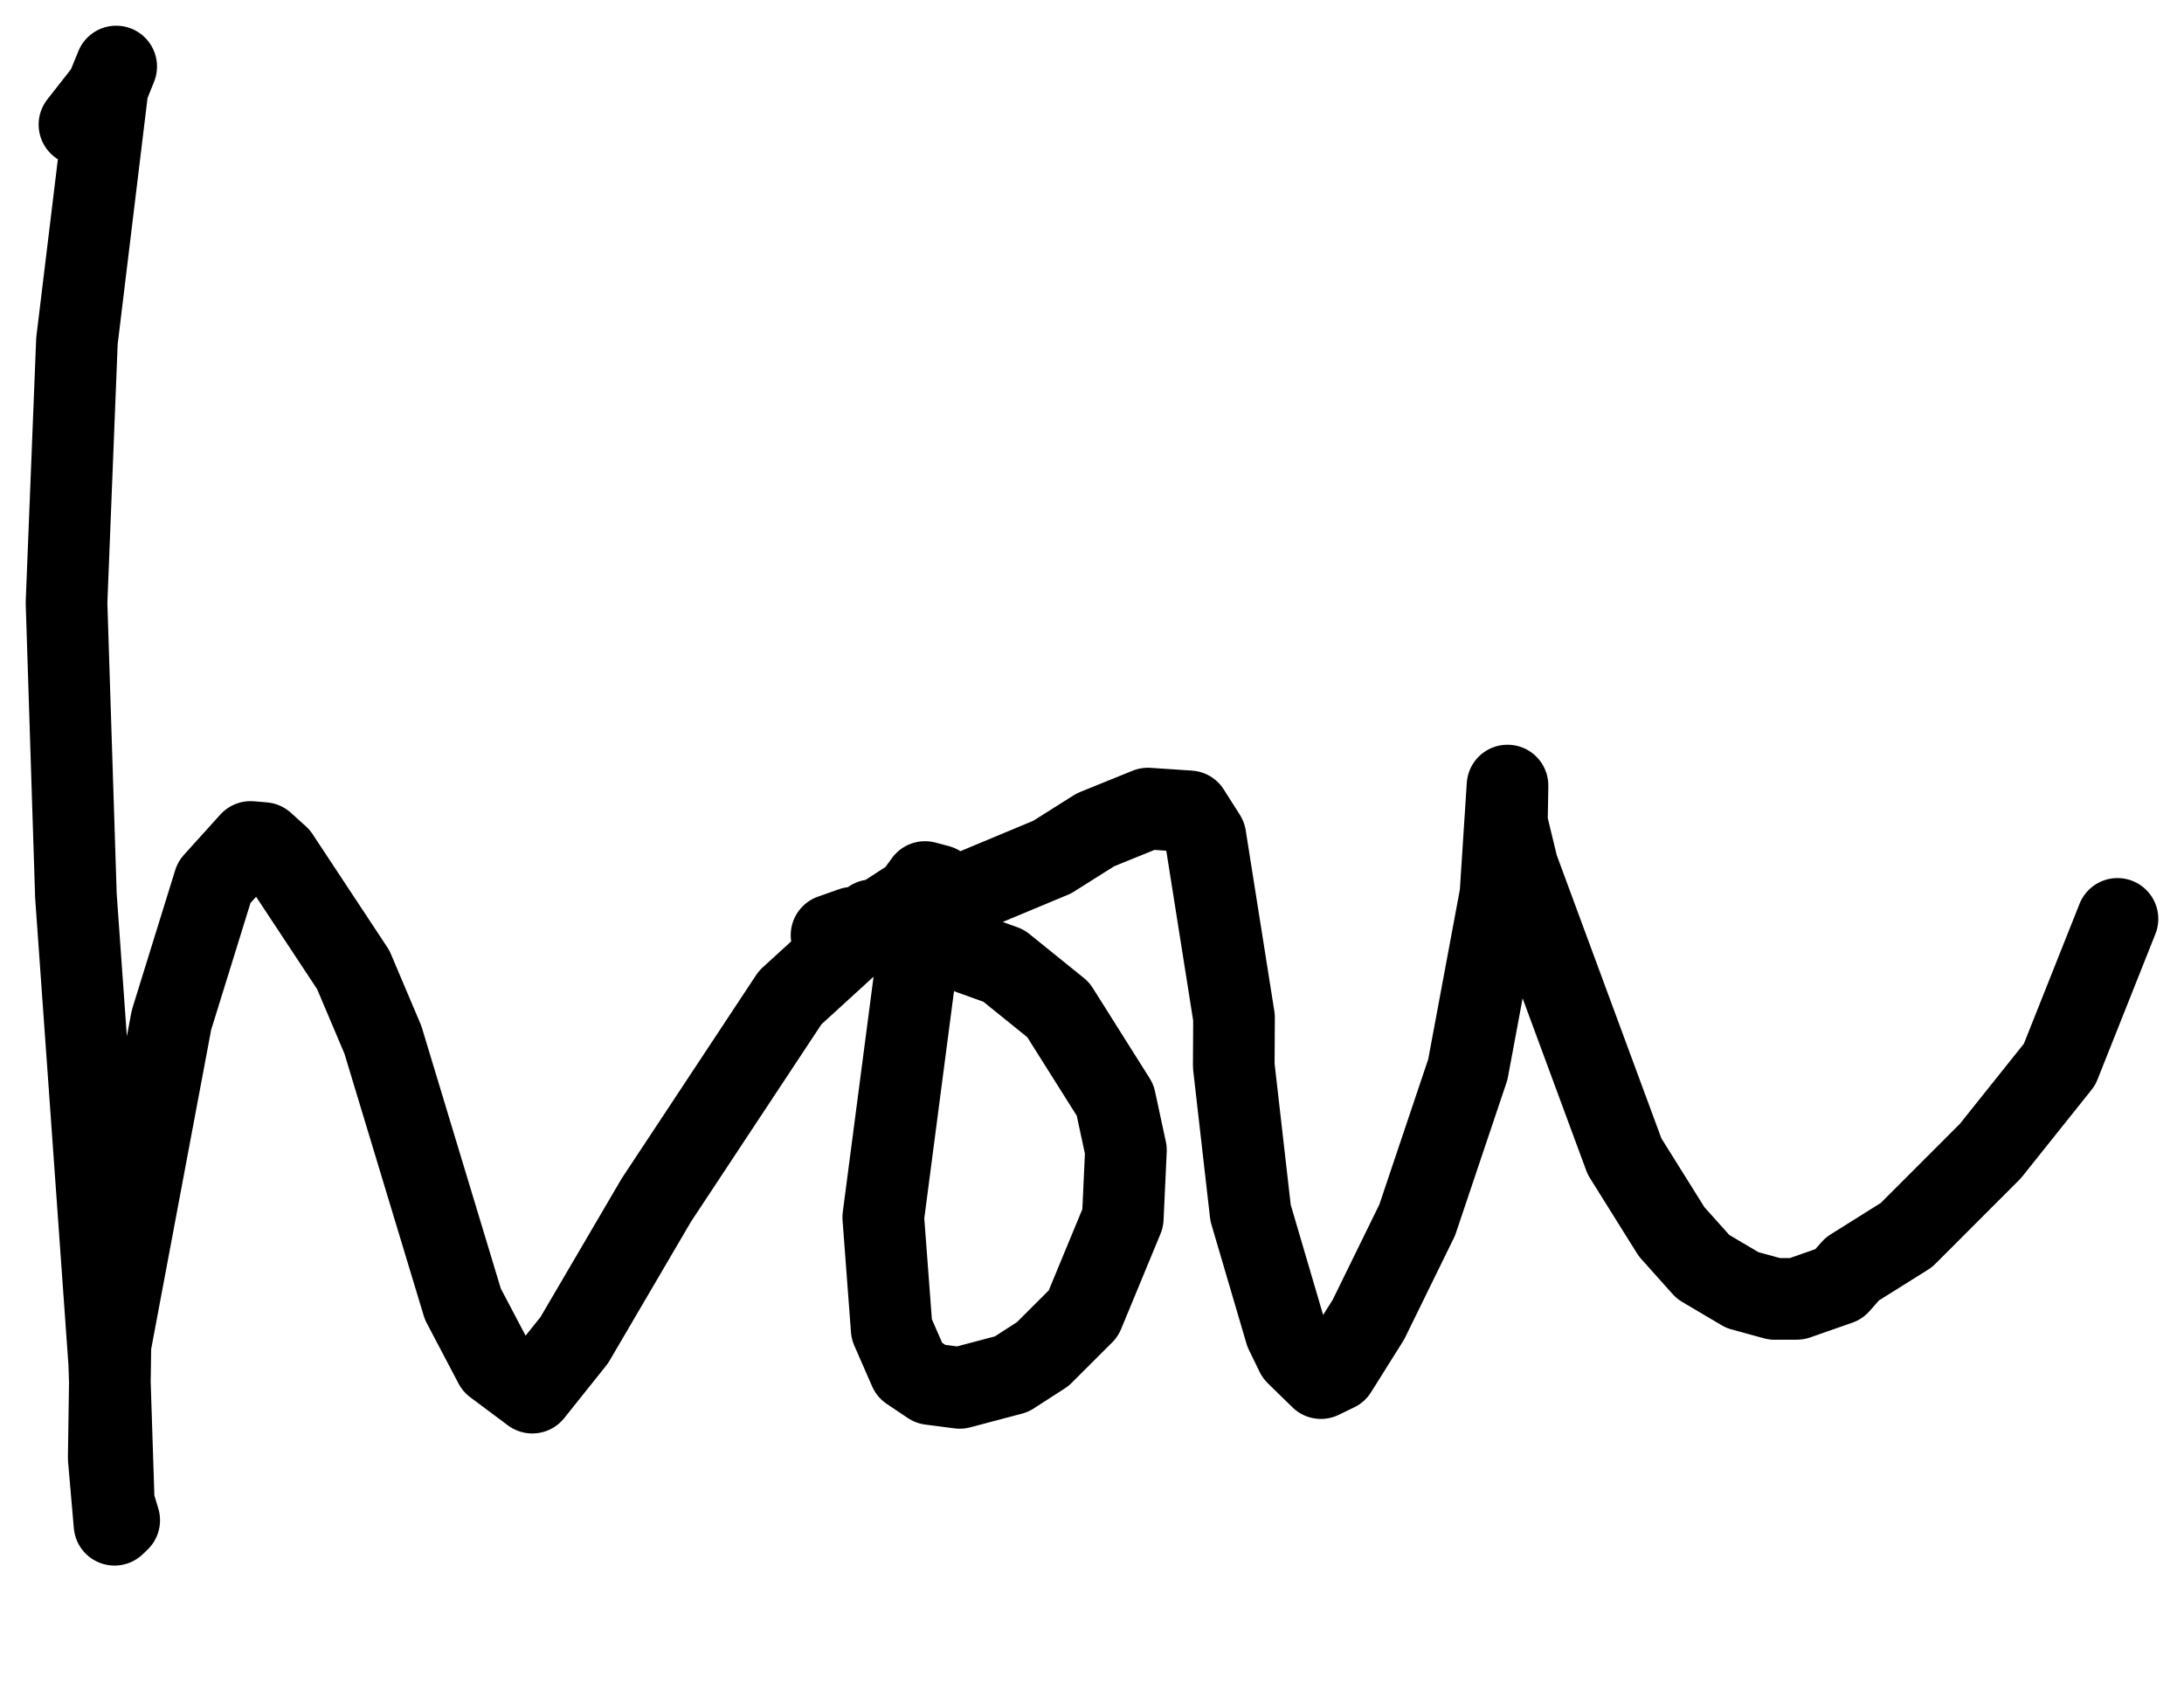
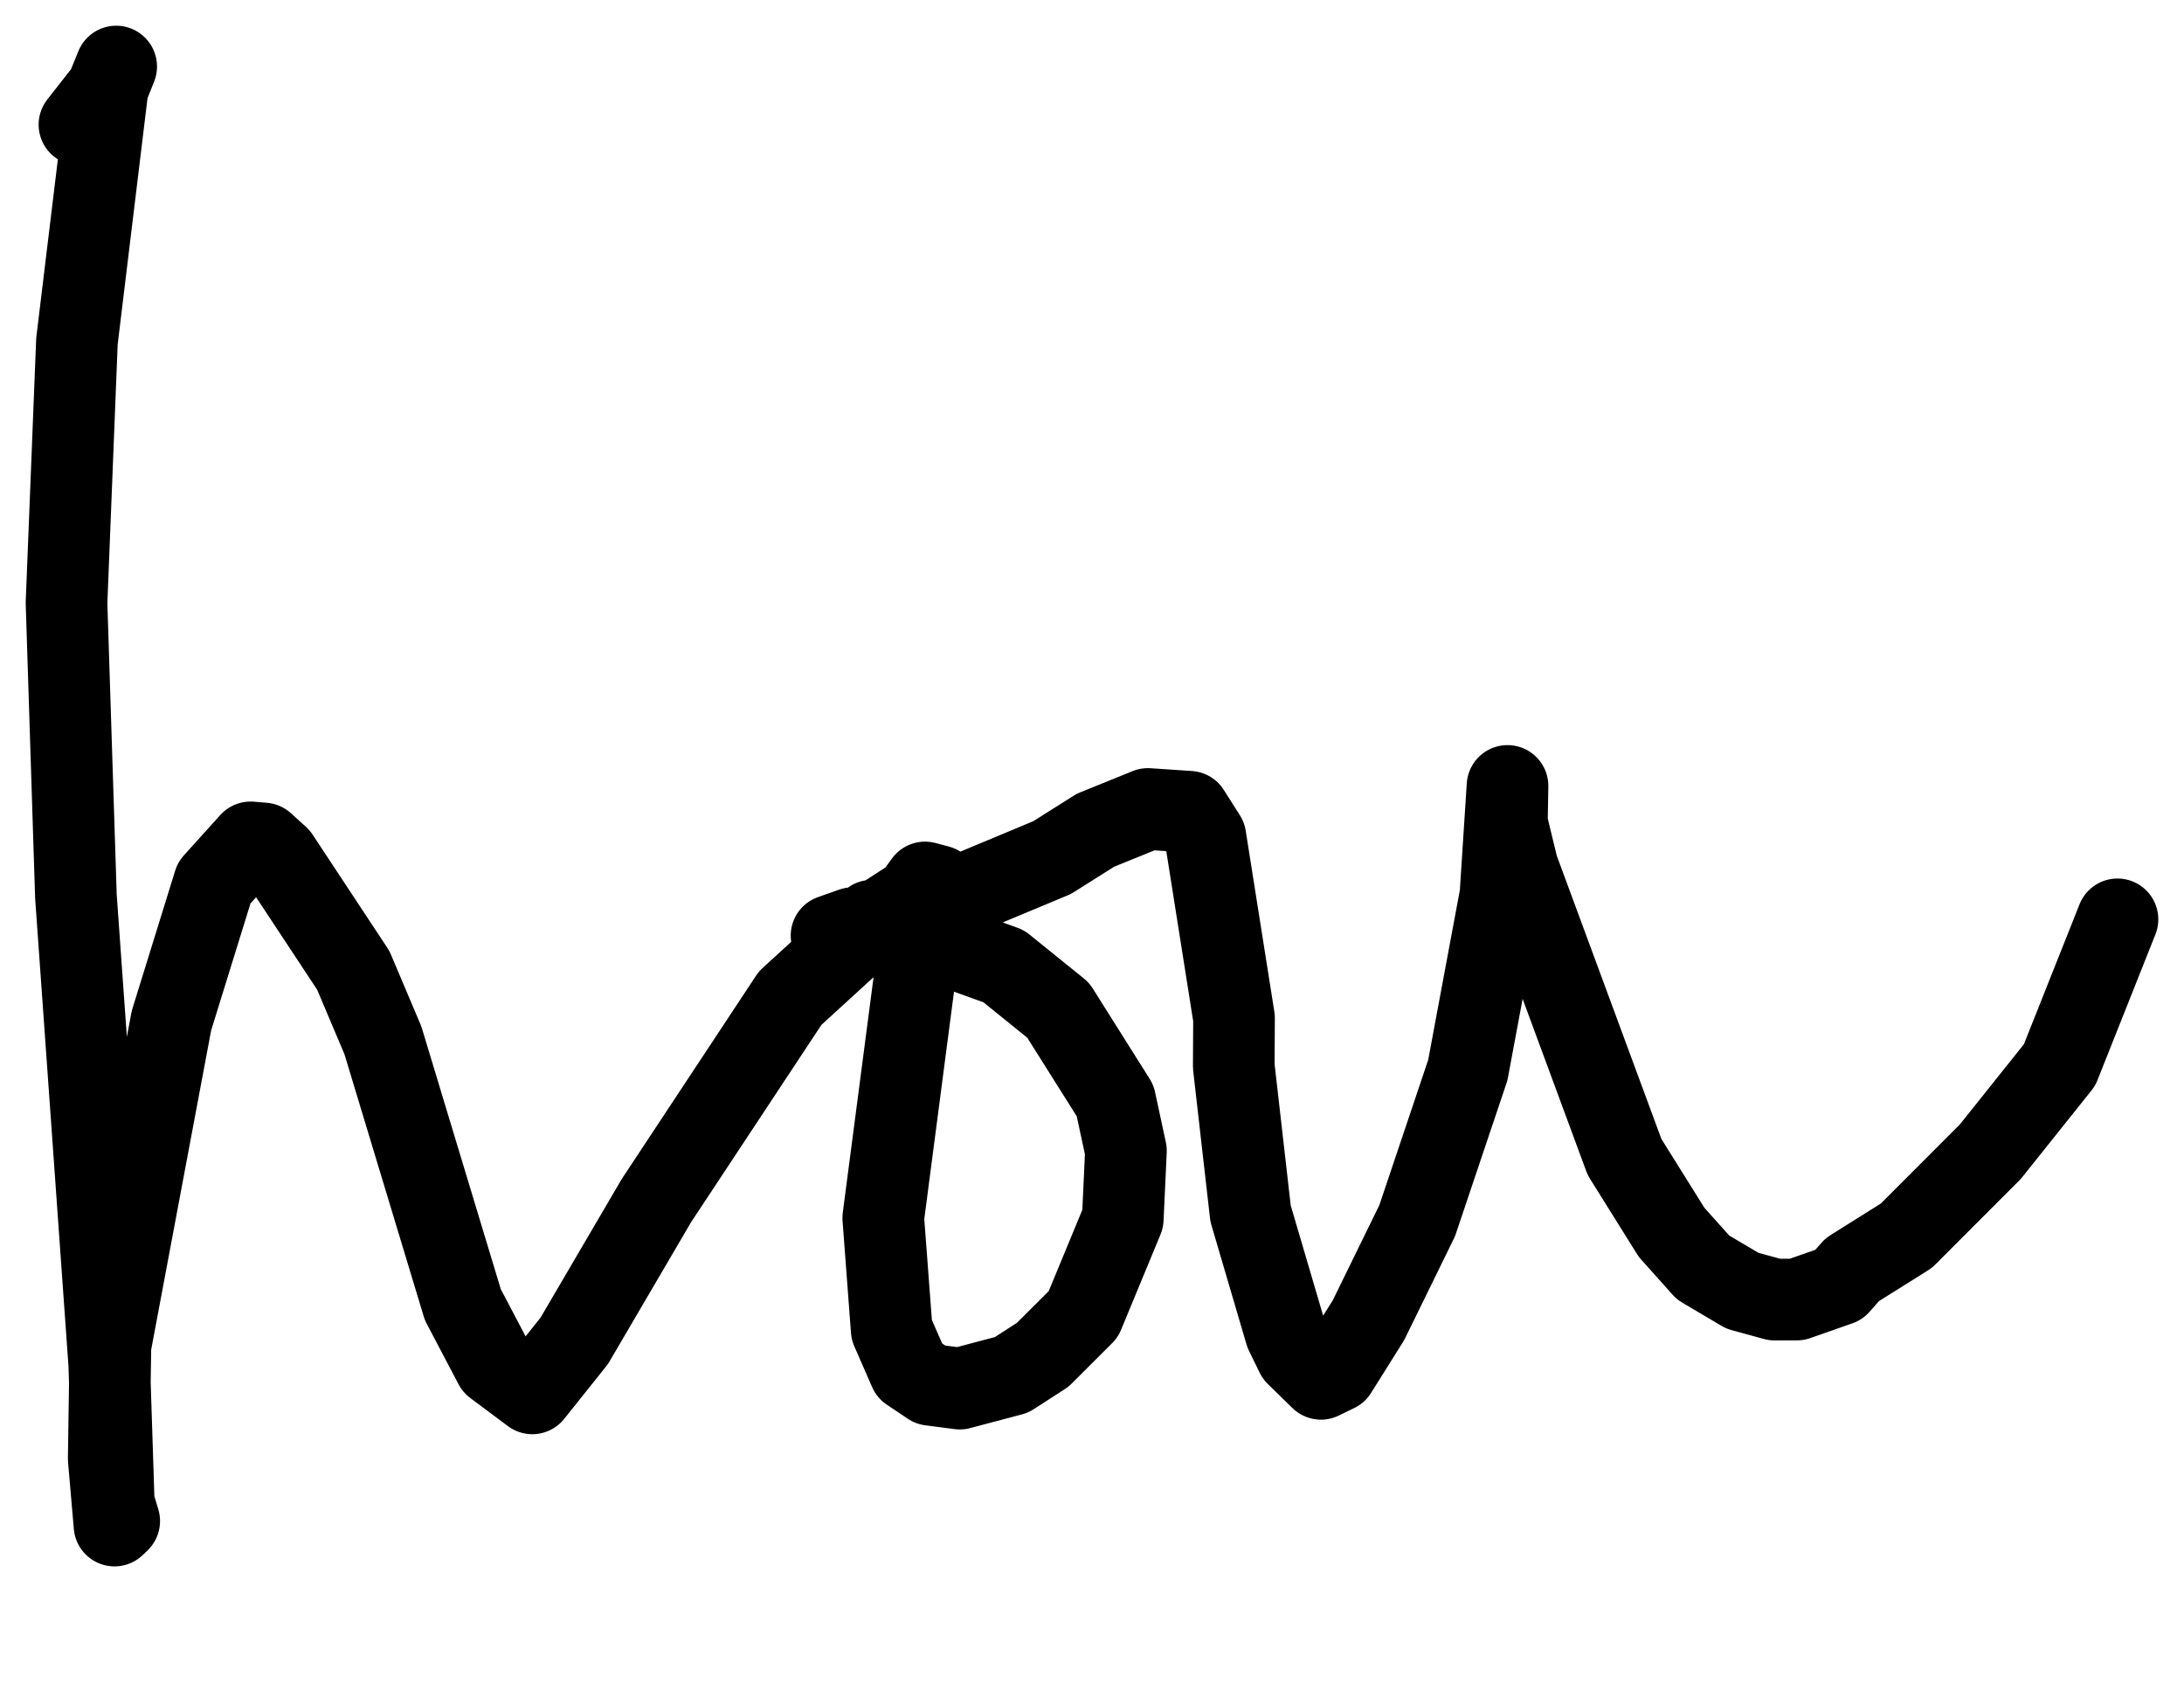
- <svg xmlns="http://www.w3.org/2000/svg" viewBox="52.511 320.289 33.947 26.264">
+ <svg xmlns="http://www.w3.org/2000/svg" viewBox="52.511 320.289 33.947 26.248">
  <path d="M 53.746 322.226 L 54.169 321.686 L 54.317 321.323 L 54.184 321.656 L 53.707 325.59 L 53.545 329.659 L 53.691 334.217 L 54.209 341.483 L 54.279 343.643 L 54.364 343.925 L 54.291 343.995 L 54.201 342.958 L 54.227 341.2 L 55.176 336.148 L 55.84 334.006 L 56.406 333.379 L 56.607 333.396 L 56.84 333.607 L 58.002 335.367 L 58.463 336.456 L 59.705 340.563 L 60.2 341.504 L 60.785 341.941 L 61.437 341.125 L 62.713 338.947 L 64.793 335.799 L 65.977 334.717 L 66.718 334.237 L 66.889 334.002 L 67.097 334.057 L 66.732 335.452 L 66.24 339.214 L 66.371 340.955 L 66.648 341.589 L 66.974 341.808 L 67.429 341.867 L 68.234 341.654 L 68.718 341.342 L 69.35 340.711 L 69.963 339.229 L 70.012 338.172 L 69.844 337.392 L 68.959 335.987 L 68.112 335.303 L 66.78 334.823 L 65.764 334.712 L 65.436 334.828 L 65.776 334.877 L 65.943 334.805 L 66.063 334.596 L 66.3 334.624 L 66.864 334.45 L 68.865 333.615 L 69.539 333.19 L 70.353 332.86 L 70.997 332.903 L 71.247 333.297 L 71.692 336.109 L 71.688 336.86 L 71.949 339.146 L 72.494 340.999 L 72.66 341.34 L 73.043 341.715 L 73.284 341.598 L 73.782 340.804 L 74.539 339.258 L 75.326 336.918 L 75.833 334.199 L 75.943 332.502 L 75.933 333.08 L 76.1 333.769 L 77.762 338.268 L 78.493 339.438 L 78.982 339.985 L 79.593 340.346 L 80.096 340.484 L 80.44 340.483 L 81.094 340.254 L 81.301 340.019 L 82.143 339.491 L 83.448 338.185 L 84.524 336.838 L 85.424 334.575" fill="none" stroke="#000000" stroke-width="1.269" stroke-linecap="round" stroke-linejoin="round" stroke-opacity="1" />
</svg>
